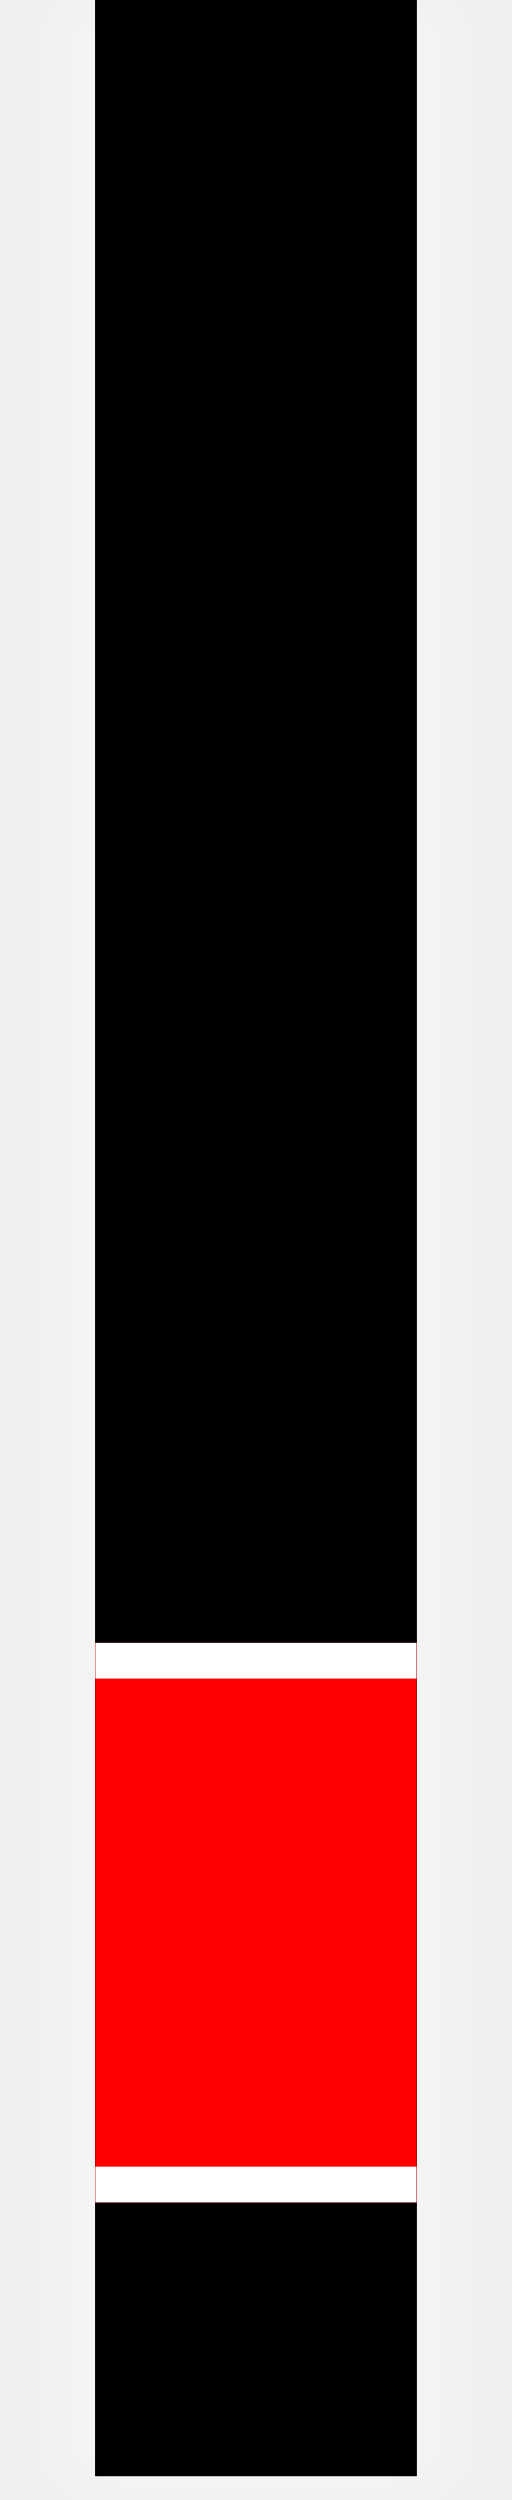
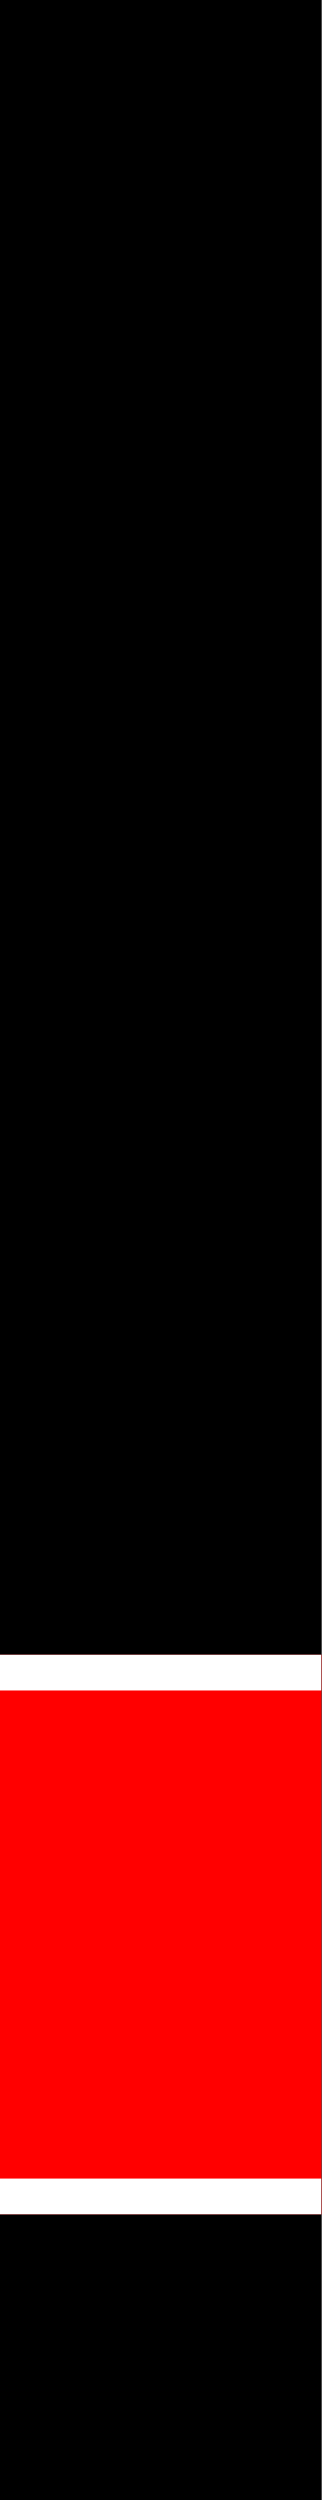
- <svg xmlns="http://www.w3.org/2000/svg" width="43" height="210" viewBox="0 0 43 210" fill="none">
-   <g filter="url(#filter0_dd_27_1220)">
-     <mask id="path-1-inside-1_27_1220" fill="white">
-       <path d="M8 -2H35V208H8V-2Z" />
-     </mask>
-     <path d="M8 -2H35V208H8V-2Z" fill="black" />
-     <path d="M35 -2H33V208H35H37V-2H35ZM8 208H9V-2H8H7V208H8Z" fill="black" mask="url(#path-1-inside-1_27_1220)" />
-   </g>
+ <svg xmlns="http://www.w3.org/2000/svg" width="27" height="210" viewBox="0 0 27 210" fill="none">
+   <mask id="path-1-inside-1_27_1220" fill="white">
+     <path d="M0 0H27V210H0V0Z" />
+   </mask>
+   <path d="M0 0H27V210H0V0Z" fill="black" />
+   <path d="M27 0H25V210H27H29V0H27ZM0 210H1V0H0H-1V210H0Z" fill="black" mask="url(#path-1-inside-1_27_1220)" />
  <mask id="path-3-inside-2_27_1220" fill="white">
-     <path d="M8 138H35V185H8V138Z" />
+     <path d="M0 139H27V186H0V139Z" />
  </mask>
-   <path d="M8 138H35V185H8V138Z" fill="#FF0000" />
-   <path d="M8 138V141H35V138V135H8V138ZM35 185V182H8V185V188H35V185Z" fill="white" mask="url(#path-3-inside-2_27_1220)" />
-   <defs>
-     <filter id="filter0_dd_27_1220" x="0" y="-8" width="43" height="222" filterUnits="userSpaceOnUse" color-interpolation-filters="sRGB">
-       <feFlood flood-opacity="0" result="BackgroundImageFix" />
-       <feColorMatrix in="SourceAlpha" type="matrix" values="0 0 0 0 0 0 0 0 0 0 0 0 0 0 0 0 0 0 127 0" result="hardAlpha" />
-       <feMorphology radius="2" operator="dilate" in="SourceAlpha" result="effect1_dropShadow_27_1220" />
-       <feOffset dx="-2" />
-       <feGaussianBlur stdDeviation="2" />
-       <feComposite in2="hardAlpha" operator="out" />
-       <feColorMatrix type="matrix" values="0 0 0 0 1 0 0 0 0 1 0 0 0 0 1 0 0 0 0.25 0" />
-       <feBlend mode="normal" in2="BackgroundImageFix" result="effect1_dropShadow_27_1220" />
-       <feColorMatrix in="SourceAlpha" type="matrix" values="0 0 0 0 0 0 0 0 0 0 0 0 0 0 0 0 0 0 127 0" result="hardAlpha" />
-       <feMorphology radius="2" operator="dilate" in="SourceAlpha" result="effect2_dropShadow_27_1220" />
-       <feOffset dx="2" />
-       <feGaussianBlur stdDeviation="2" />
-       <feComposite in2="hardAlpha" operator="out" />
-       <feColorMatrix type="matrix" values="0 0 0 0 1 0 0 0 0 1 0 0 0 0 1 0 0 0 0.25 0" />
-       <feBlend mode="normal" in2="effect1_dropShadow_27_1220" result="effect2_dropShadow_27_1220" />
-       <feBlend mode="normal" in="SourceGraphic" in2="effect2_dropShadow_27_1220" result="shape" />
-     </filter>
-   </defs>
+   <path d="M0 139H27V186H0V139Z" fill="#FF0000" />
+   <path d="M0 139V142H27V139V136H0V139ZM27 186V183H0V186V189H27V186Z" fill="white" mask="url(#path-3-inside-2_27_1220)" />
</svg>
